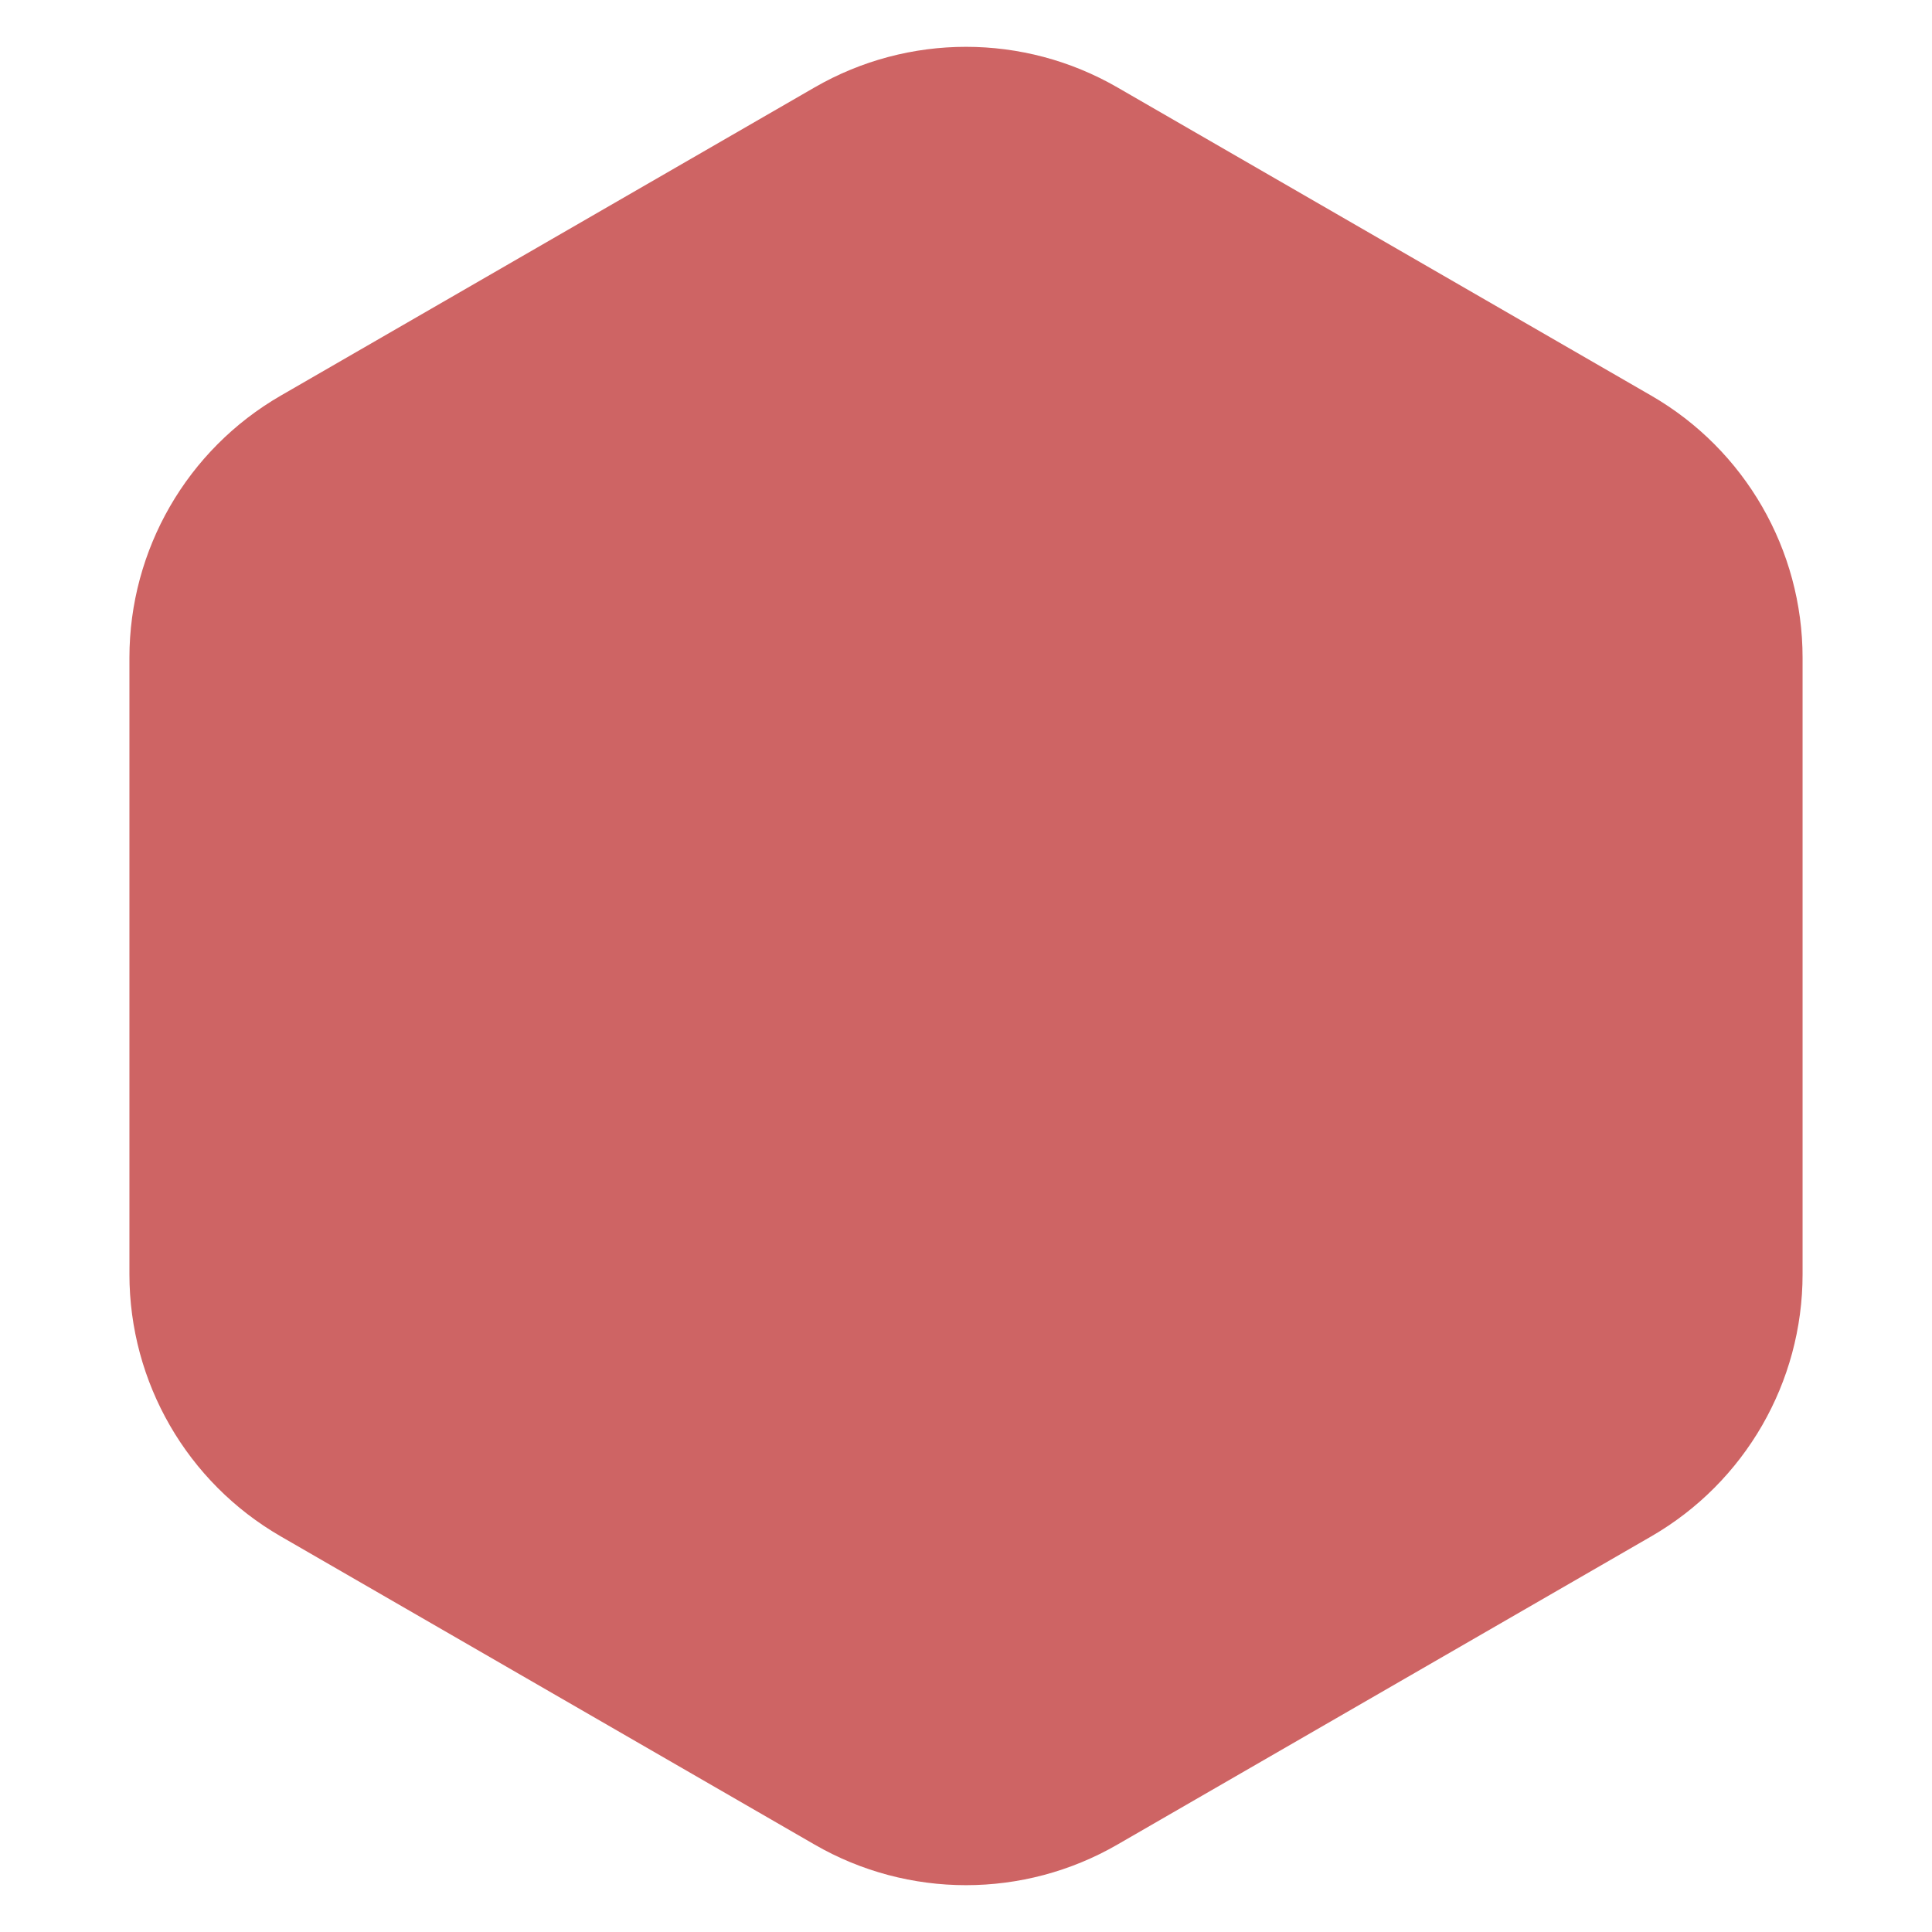
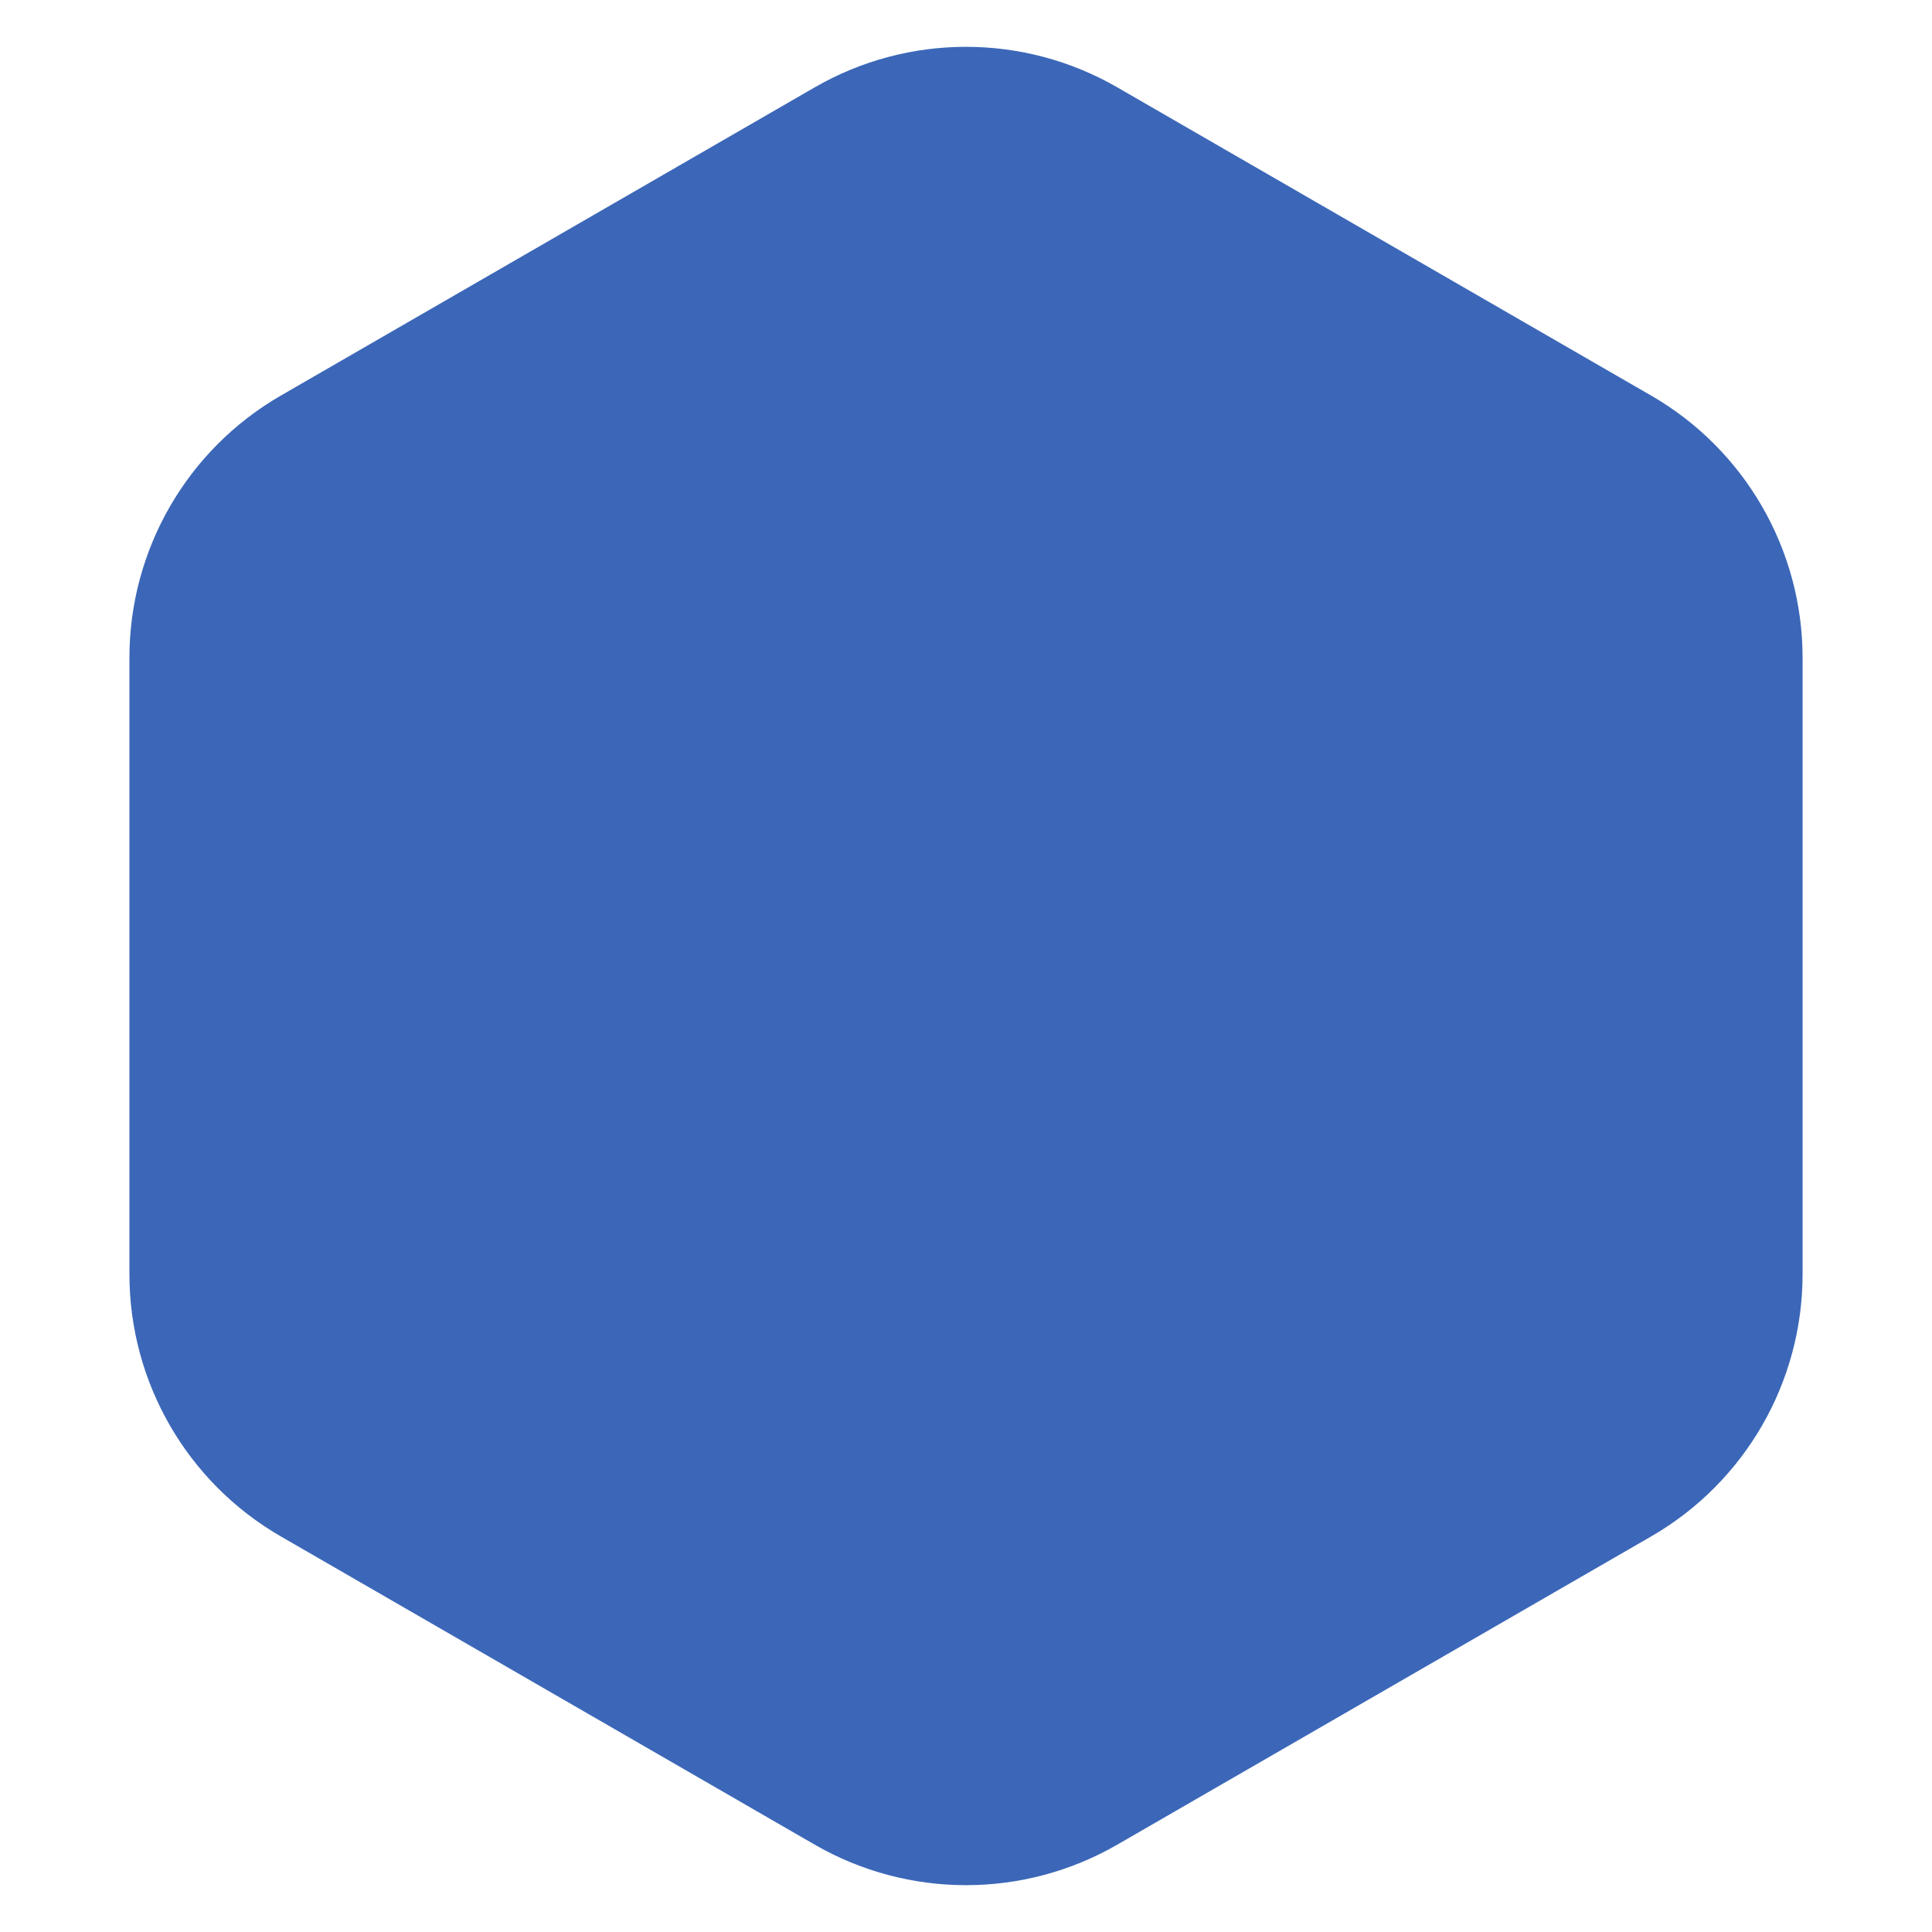
<svg xmlns="http://www.w3.org/2000/svg" width="383" height="383" fill="none" viewBox="0 0 383 383">
-   <path fill="#CE6464" class="rotate" d="M161.5 17.32C180.064 6.603 202.936 6.603 221.5 17.32L327.344 78.43C345.908 89.147 357.344 108.955 357.344 130.391V252.609C357.344 274.045 345.908 293.853 327.344 304.571L221.5 365.679C202.936 376.397 180.064 376.397 161.5 365.679L55.656 304.571C37.092 293.853 25.656 274.045 25.656 252.609V130.391C25.656 108.955 37.092 89.147 55.656 78.43L161.5 17.32Z" />
+   <path fill="#3c67b8" class="rotate" d="M161.5 17.32C180.064 6.603 202.936 6.603 221.5 17.32L327.344 78.43C345.908 89.147 357.344 108.955 357.344 130.391V252.609C357.344 274.045 345.908 293.853 327.344 304.571L221.5 365.679C202.936 376.397 180.064 376.397 161.5 365.679L55.656 304.571C37.092 293.853 25.656 274.045 25.656 252.609V130.391C25.656 108.955 37.092 89.147 55.656 78.43L161.5 17.32Z" />
</svg>
